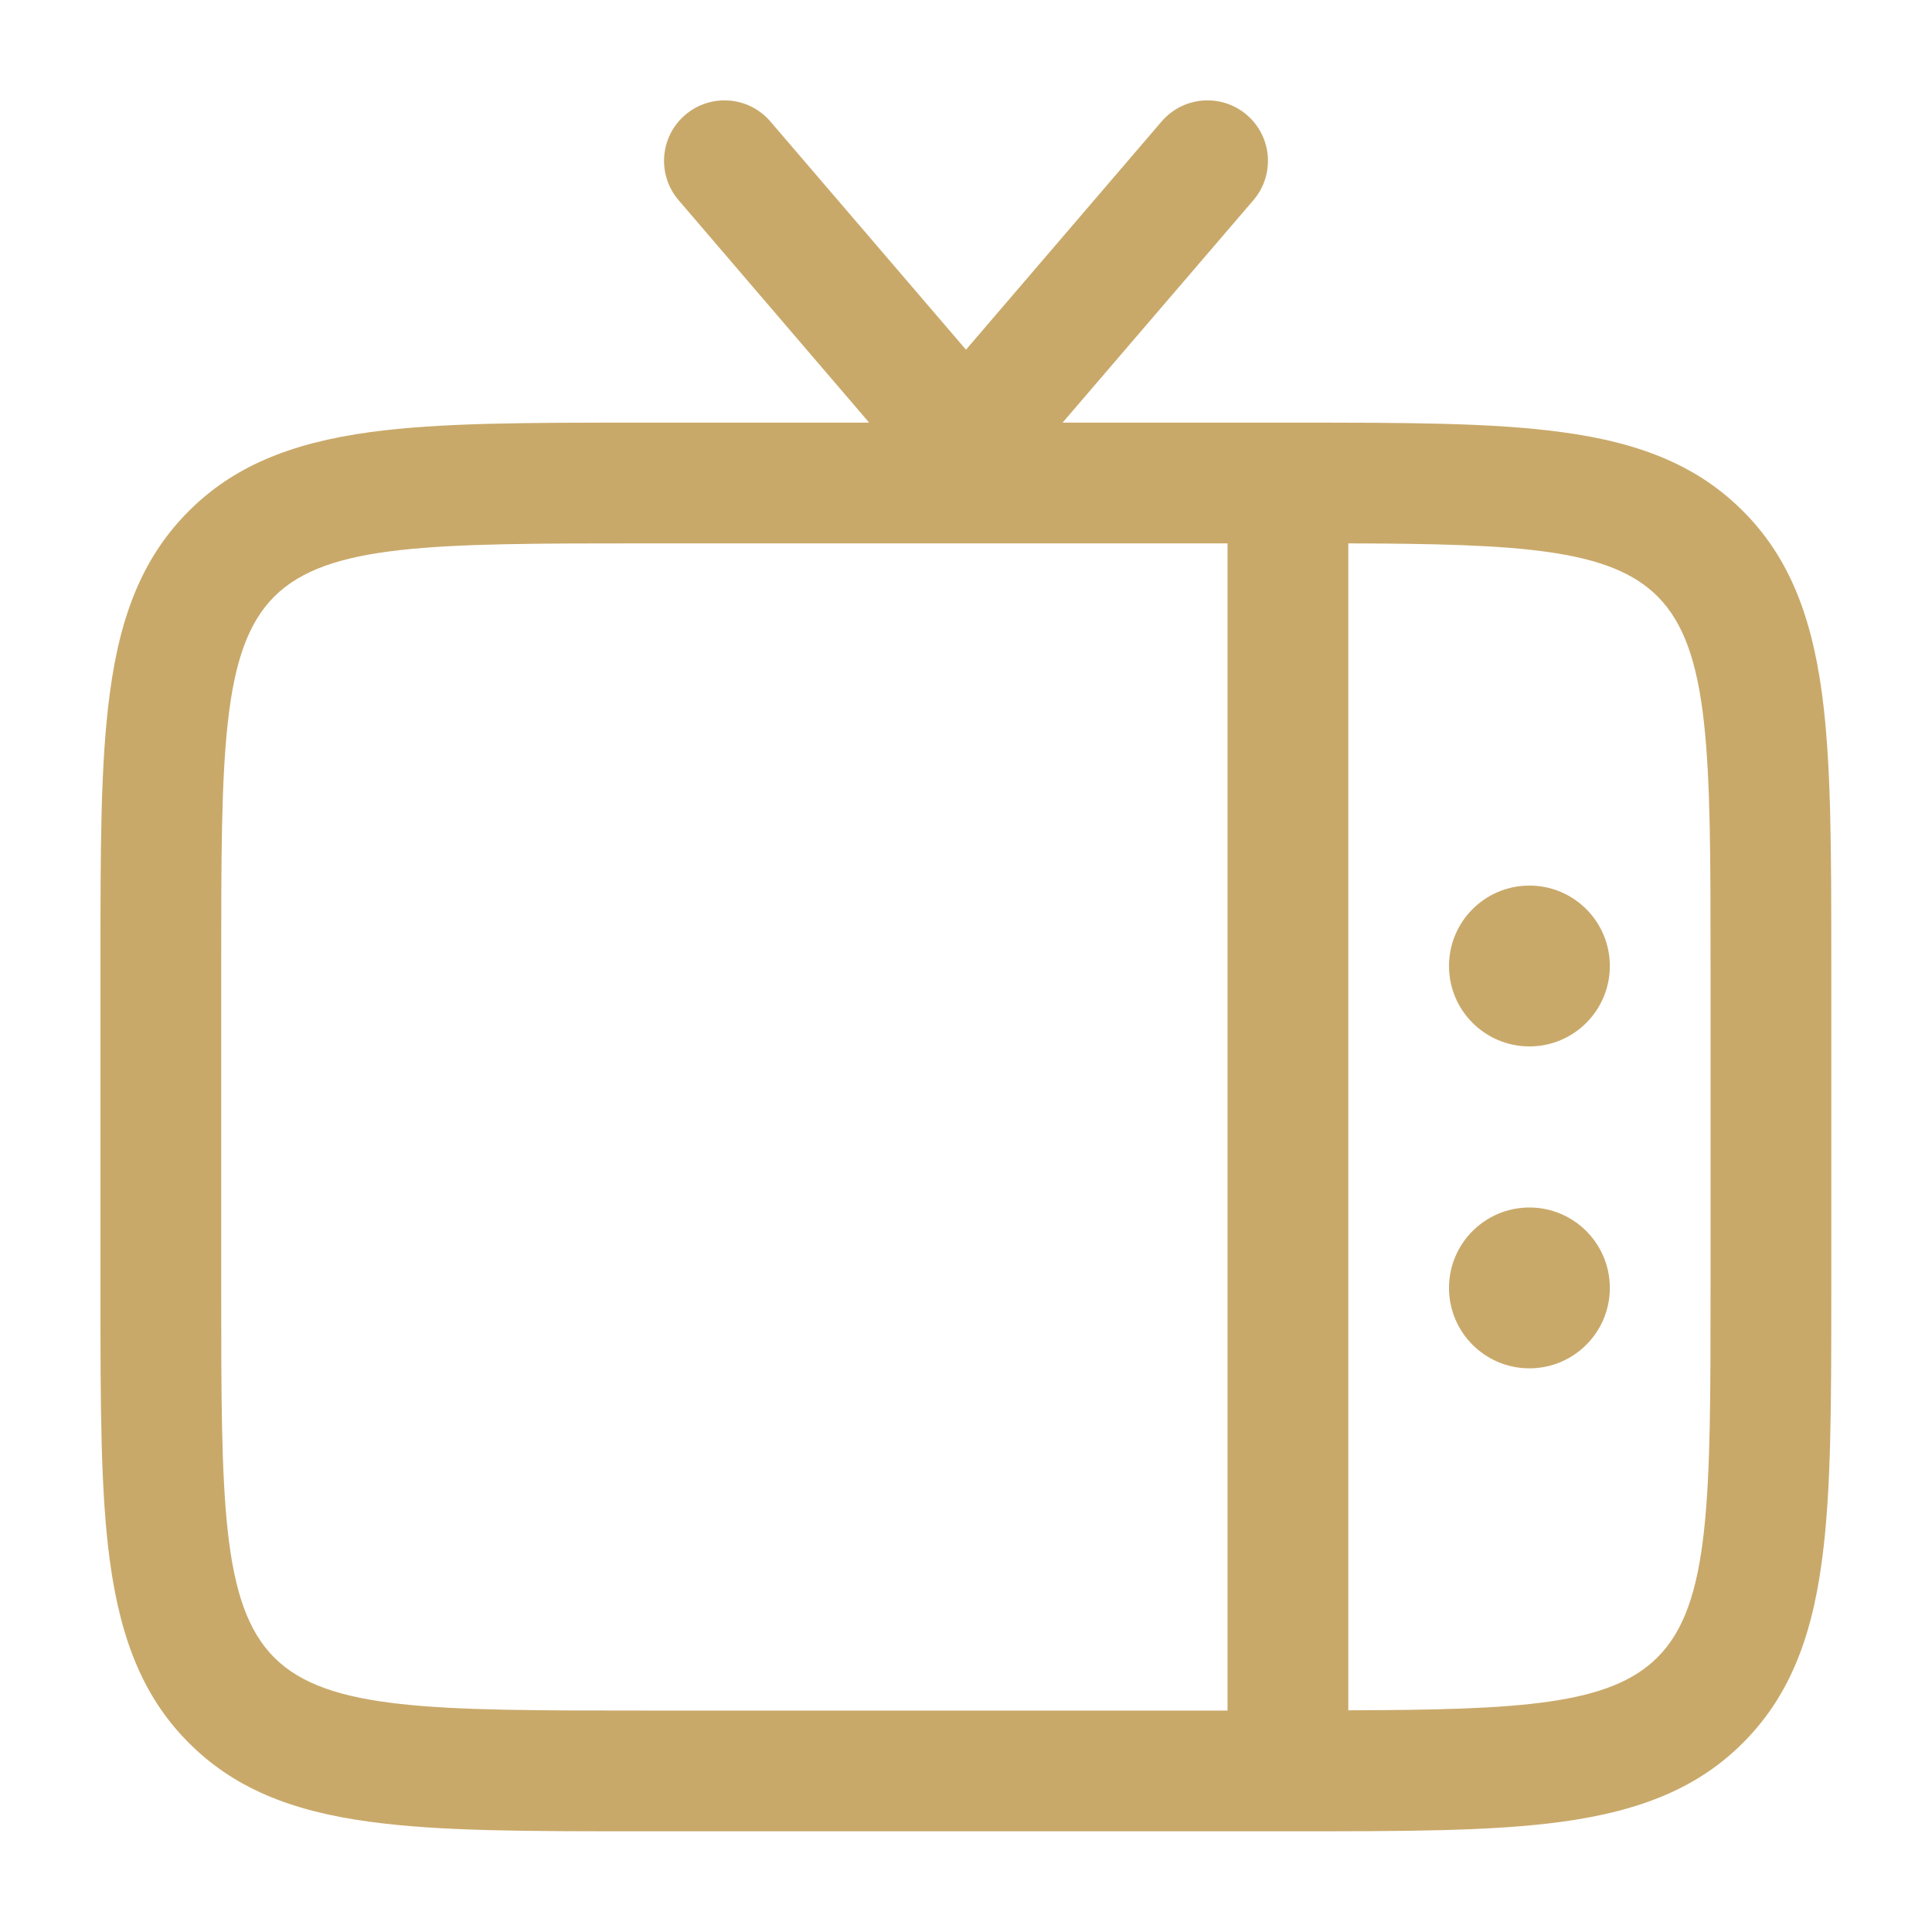
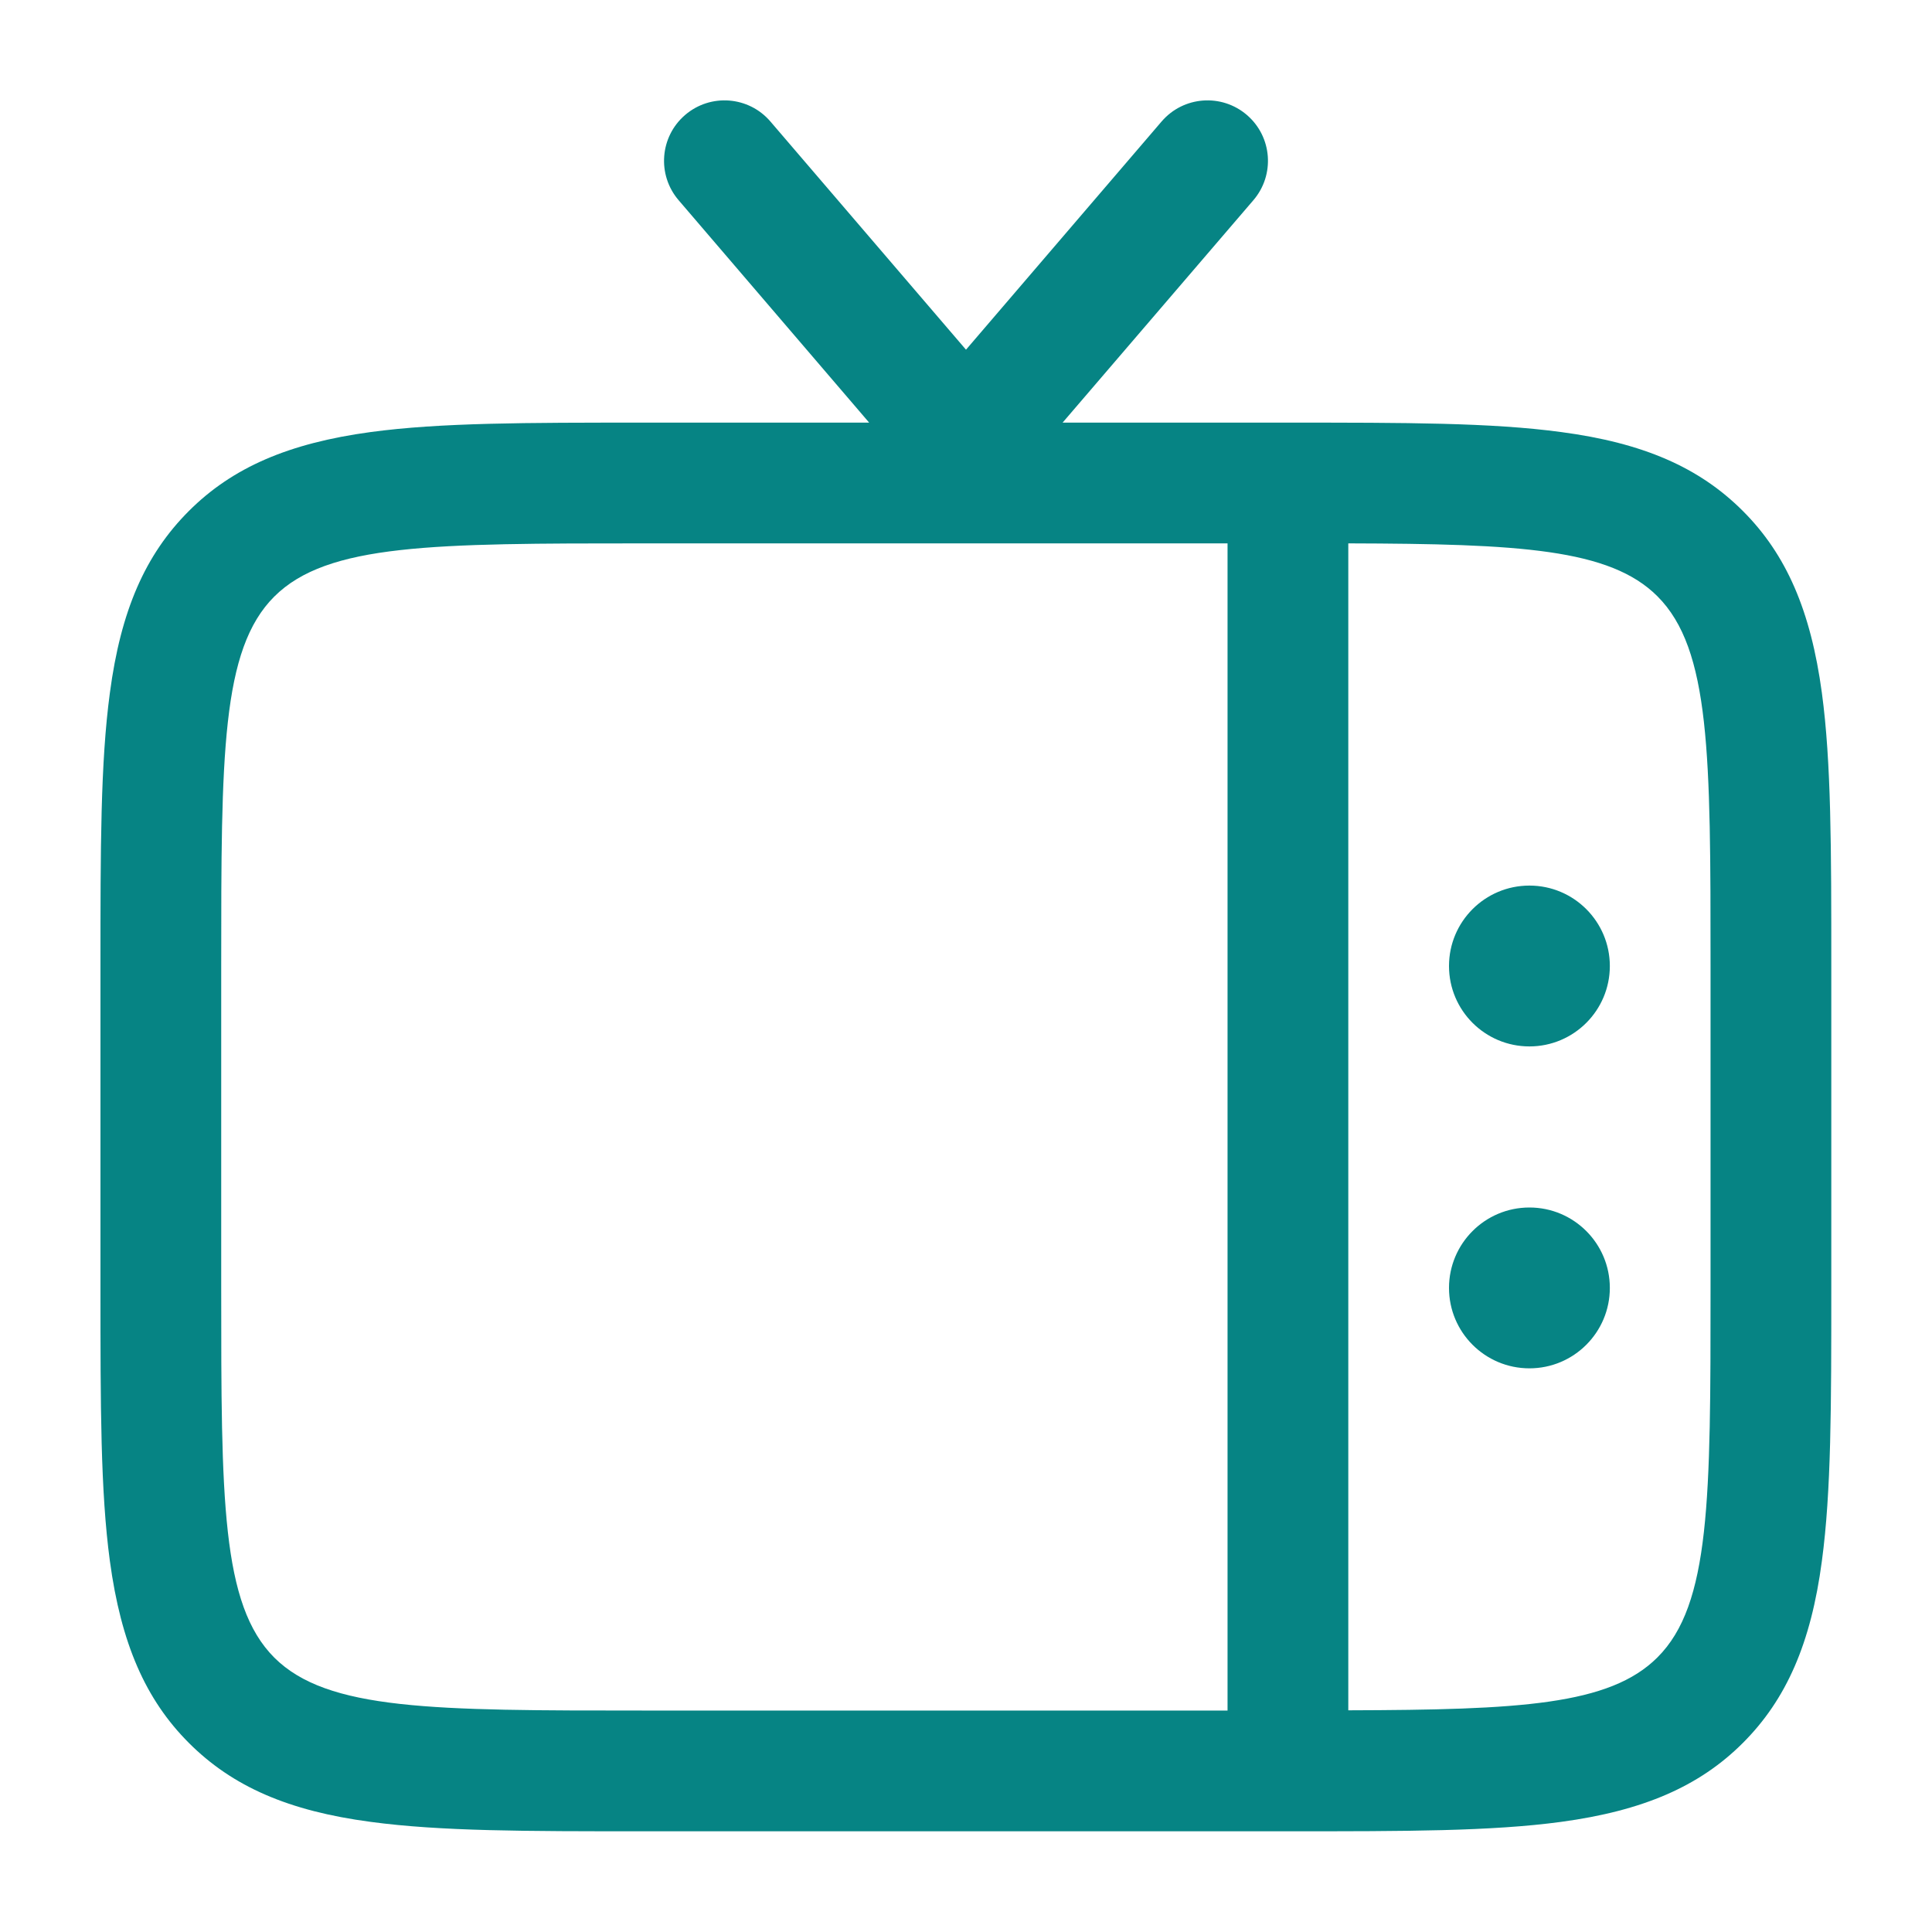
<svg xmlns="http://www.w3.org/2000/svg" version="1.1" id="Layer_1" x="0px" y="0px" viewBox="0 0 800 800" style="enable-background:new 0 0 800 800;" xml:space="preserve">
  <style type="text/css">
- 	.st0{fill:#C9A96A;}
+ 	.st0{fill:#068484;}
</style>
  <g>
-     <path class="st0" d="M754.4,286.9c-4.6-34-14.7-57.3-32.7-75.3c-18.1-18.1-41.3-28.2-75.3-32.7c-28.9-3.9-64.2-3.9-113.1-3.9h-93.3   L519,82.9c9-10.5,7.8-26.3-2.7-35.3c-10.5-9-26.3-7.8-35.3,2.7l-81,94.5l-81-94.5c-9-10.5-24.8-11.7-35.3-2.7   c-10.5,9-11.7,24.8-2.7,35.3l78.9,92.1h-93.3c-48.9,0-84.2,0-113.1,3.9c-34,4.6-57.3,14.7-75.3,32.7   c-18.1,18.1-28.2,41.3-32.7,75.3c-3.9,28.9-3.9,64.2-3.9,113.1v133.3c0,48.9,0,84.2,3.9,113.1c4.6,34,14.7,57.3,32.7,75.3   c18.1,18.1,41.3,28.2,75.3,32.7c28.9,3.9,64.2,3.9,113.1,3.9h266.7c48.9,0,84.2,0,113.1-3.9c34-4.6,57.3-14.7,75.3-32.7   s28.2-41.3,32.7-75.3c3.9-28.9,3.9-64.2,3.9-113.1V400C758.3,351.1,758.3,315.8,754.4,286.9z M113.6,686.4c-22-22-22-65.8-22-153   V400c0-87.3,0-131.1,22-153s65.8-22,153-22h241.7v483.3H266.7C179.4,708.3,135.6,708.3,113.6,686.4z M708.3,533.3   c0,87.3,0,131.1-22,153c-19.8,19.8-57.2,21.7-128,21.9V225c70.8,0.2,108.3,2.2,128,21.9c22,22,22,65.8,22,153V533.3z" />
+     <path class="st0" d="M754.4,286.9c-4.6-34-14.7-57.3-32.7-75.3c-18.1-18.1-41.3-28.2-75.3-32.7c-28.9-3.9-64.2-3.9-113.1-3.9H440   l79-92.1c9-10.5,7.8-26.3-2.7-35.3S490,39.8,481,50.3l-81,94.5l-81-94.5c-9-10.5-24.8-11.7-35.3-2.7S272,72.4,281,82.9l78.9,92.1   h-93.3c-48.9,0-84.2,0-113.1,3.9c-34,4.6-57.3,14.7-75.3,32.7c-18.1,18.1-28.2,41.3-32.7,75.3c-3.9,28.9-3.9,64.2-3.9,113.1v133.3   c0,48.9,0,84.2,3.9,113.1c4.6,34,14.7,57.3,32.7,75.3c18.1,18.1,41.3,28.2,75.3,32.7c28.9,3.9,64.2,3.9,113.1,3.9h266.7   c48.9,0,84.2,0,113.1-3.9c34-4.6,57.3-14.7,75.3-32.7s28.2-41.3,32.7-75.3c3.9-28.9,3.9-64.2,3.9-113.1V400   C758.3,351.1,758.3,315.8,754.4,286.9z M113.6,686.4c-22-22-22-65.8-22-153V400c0-87.3,0-131.1,22-153s65.8-22,153-22h241.7v483.3   H266.7C179.4,708.3,135.6,708.3,113.6,686.4z M708.3,533.3c0,87.3,0,131.1-22,153c-19.8,19.8-57.2,21.7-128,21.9V225   c70.8,0.2,108.3,2.2,128,21.9c22,22,22,65.8,22,153V533.3z" />
    <circle class="st0" cx="633.3" cy="533.3" r="33.3" />
    <circle class="st0" cx="633.3" cy="400" r="33.3" />
  </g>
</svg>
